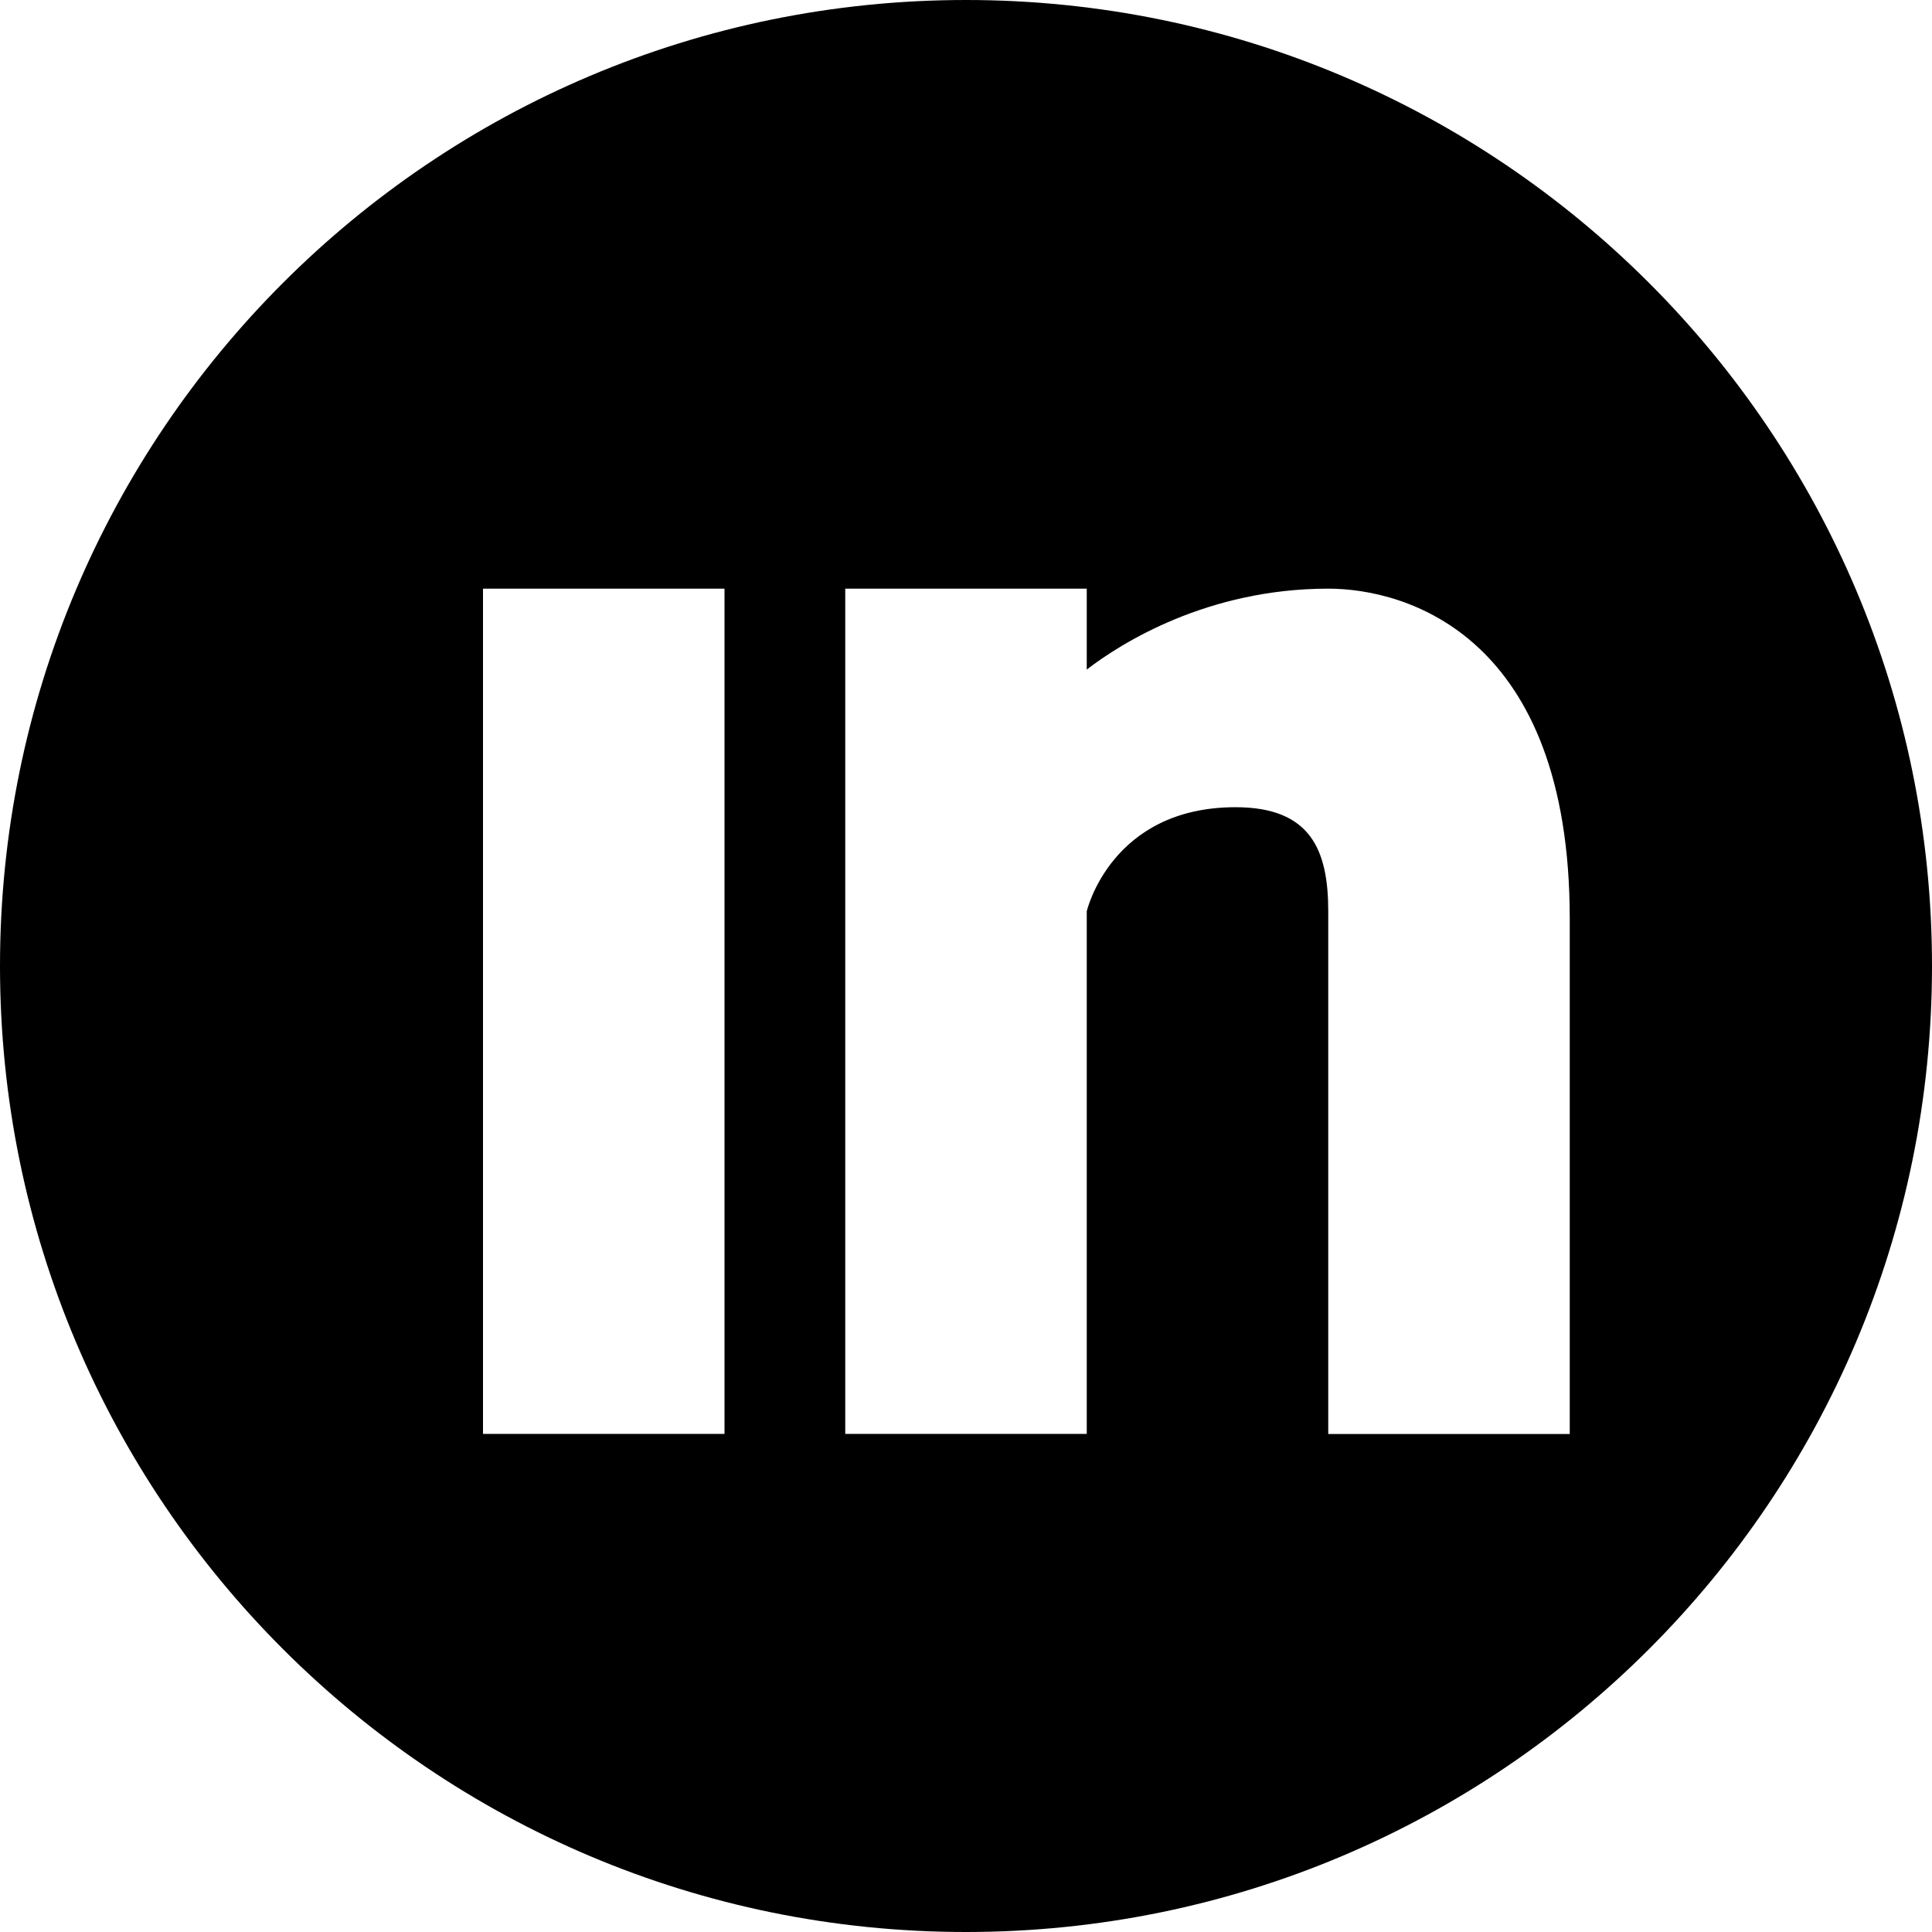
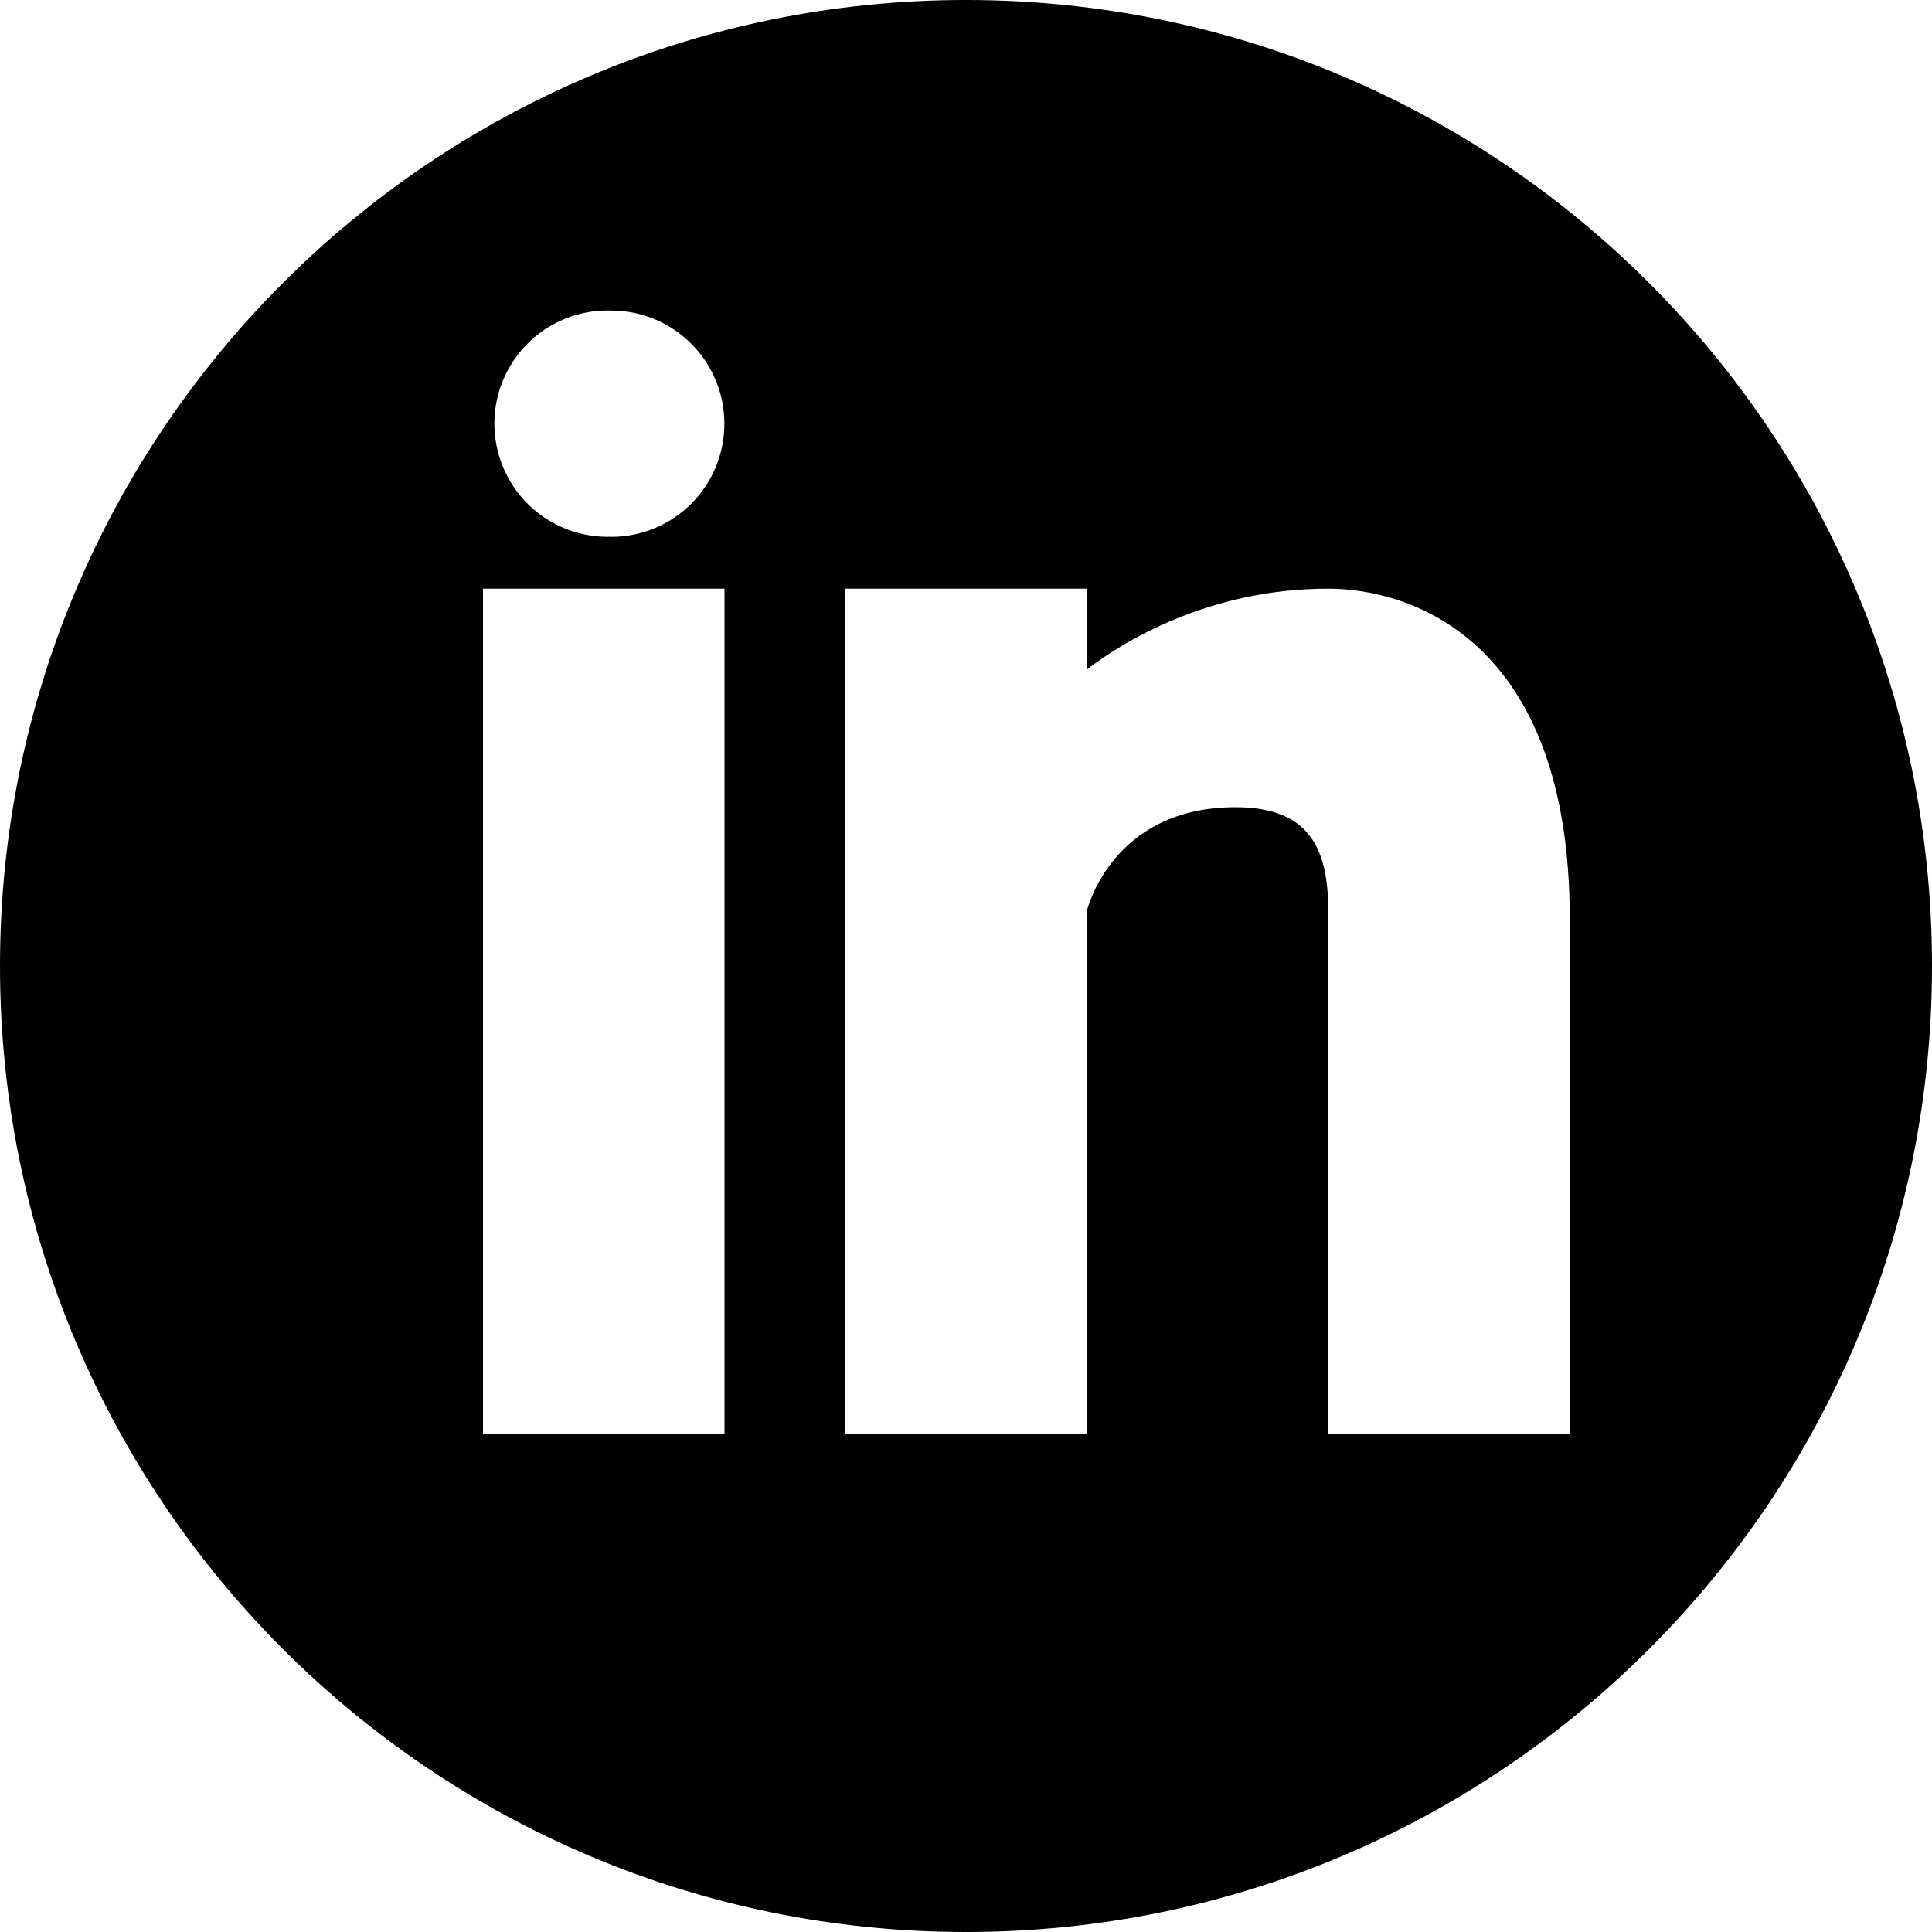
<svg xmlns="http://www.w3.org/2000/svg" width="16" height="16" viewBox="0 0 16 16">
-   <path d="M8 0a8 8 0 1 0 0 16A8 8 0 0 0 8 0zM6 11.875H4v-7h2v7zm-.938-7.43zM13 11.876h-2V7.547c0-.507-.145-.862-.768-.862C9.2 6.685 9 7.547 9 7.547v4.328H7v-7h2v.67c.286-.22 1-.67 2-.67.648 0 2 .39 2 2.733v4.267z" />
+   <path d="M8 0a8 8 0 1 0 0 16A8 8 0 0 0 8 0zM6 11.875H4v-7h2v7zm-.938-7.43a.937.937 0 1 1 0-1.873.937.937 0 0 1 0 1.874zM13 11.876h-2V7.547c0-.507-.145-.862-.768-.862C9.2 6.685 9 7.547 9 7.547v4.328H7v-7h2v.67c.286-.22 1-.67 2-.67.648 0 2 .39 2 2.733v4.267z" />
</svg>
